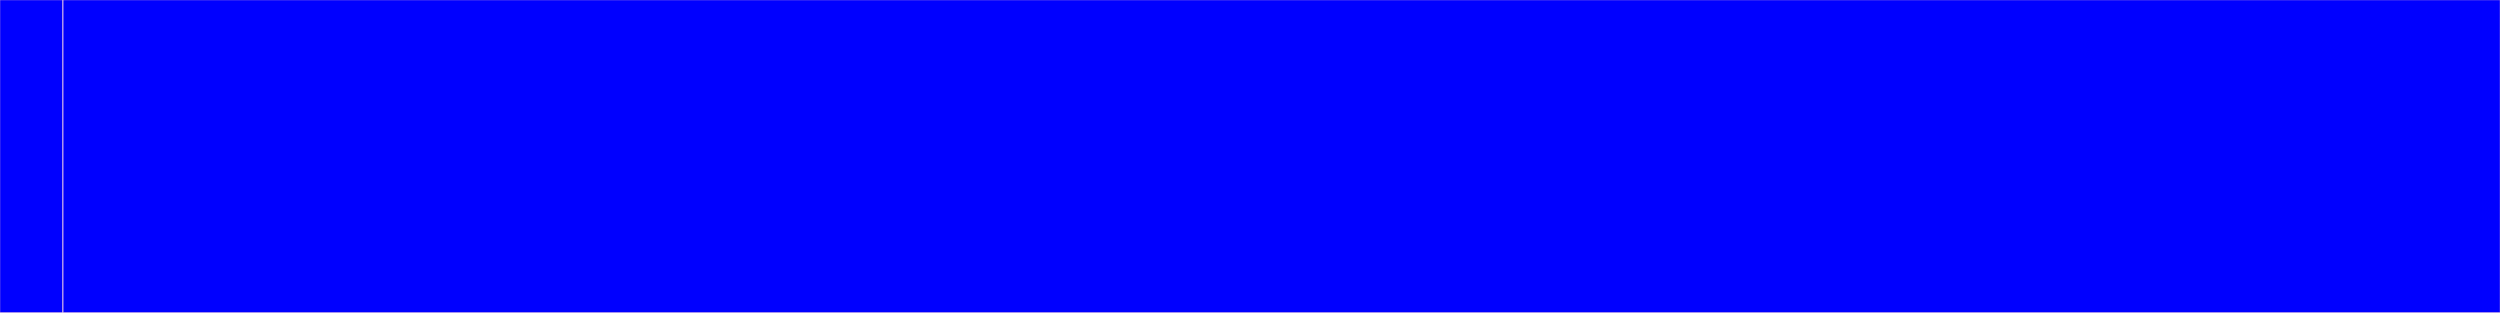
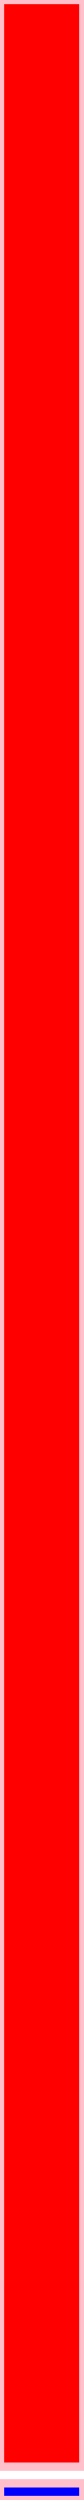
- <svg xmlns="http://www.w3.org/2000/svg" width="8000" height="1000">
-   <rect x="0" y="0" width="200" height="1000" style="fill:blue; stroke:pink; stroke - width:1; fill - opacity:0.1; stroke - opacity:0.9" />
-   <rect x="202" y="0" width="7798" height="1000" style="fill:blue; stroke:pink; stroke - width:1; fill - opacity:0.1; stroke - opacity:0.9" />
+ <svg xmlns="http://www.w3.org/2000/svg" width="10" height="300">
+   <rect x="0" y="0" width="10" height="296" style="fill:red; stroke:pink; stroke - width:1; fill - opacity:0.1; stroke - opacity:0.9" />
+   <rect x="0" y="298" width="10" height="2" style="fill:blue; stroke:pink; stroke - width:1; fill - opacity:0.1; stroke - opacity:0.9" />
</svg>
